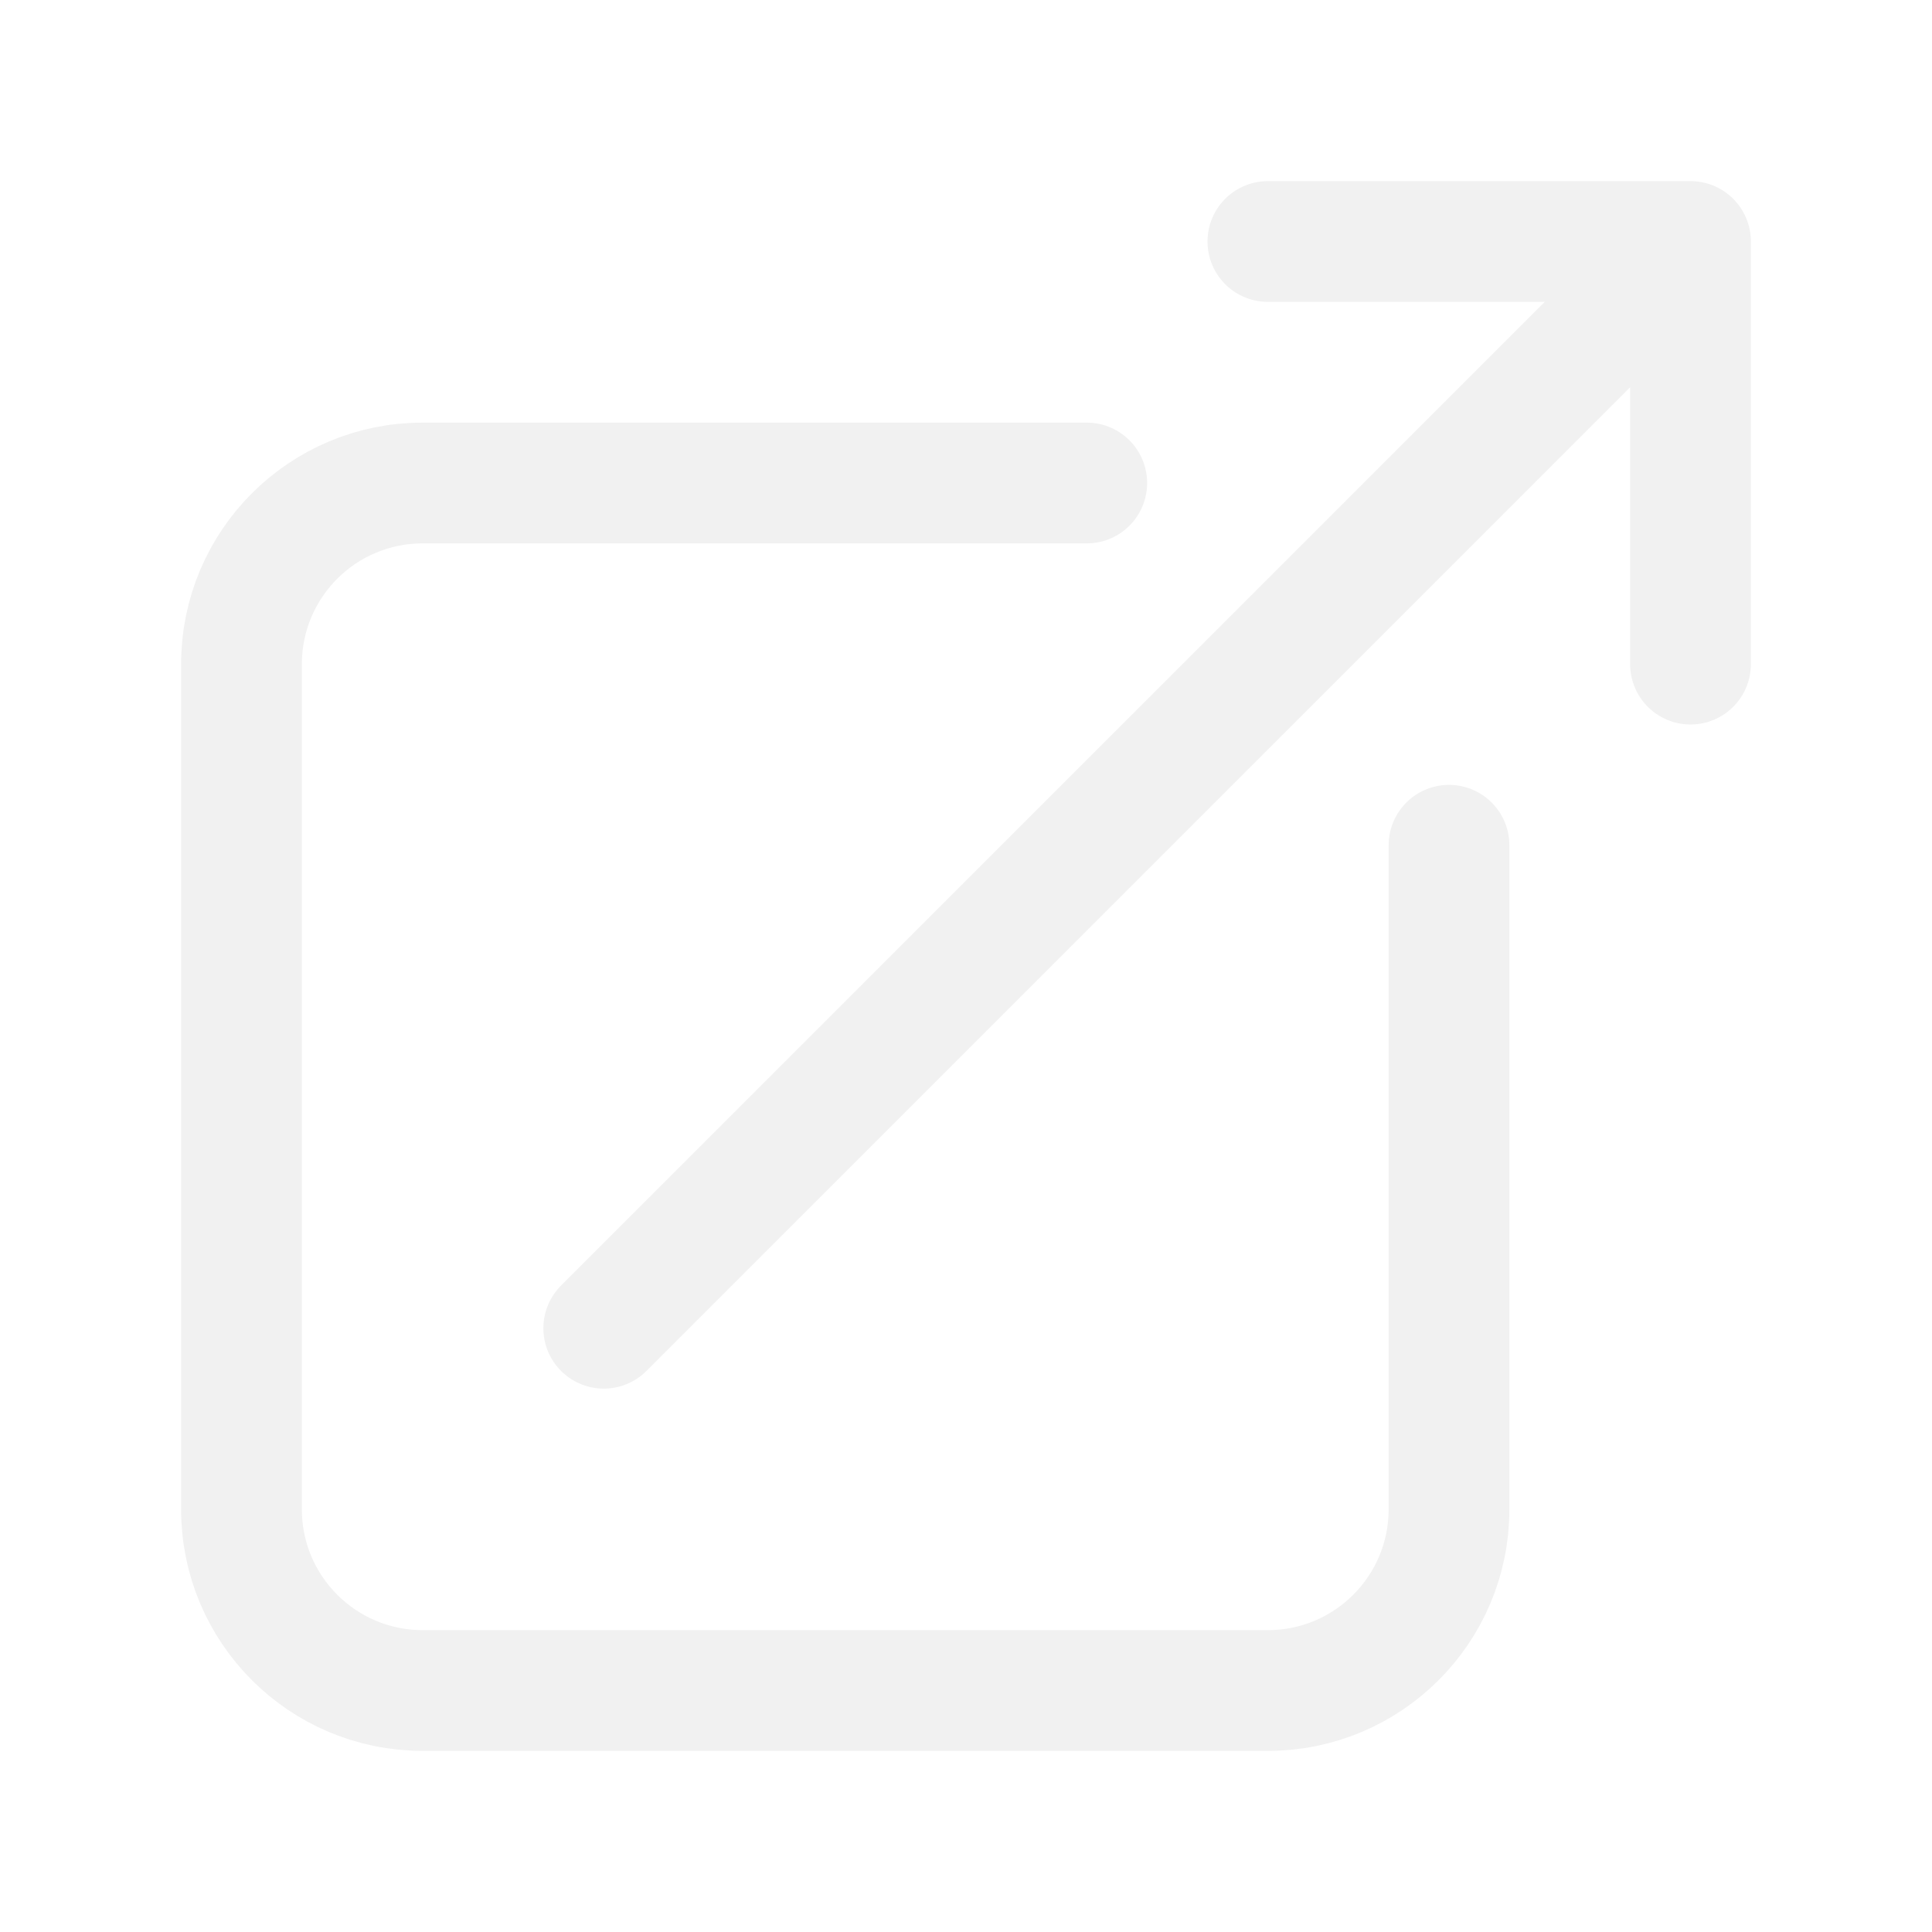
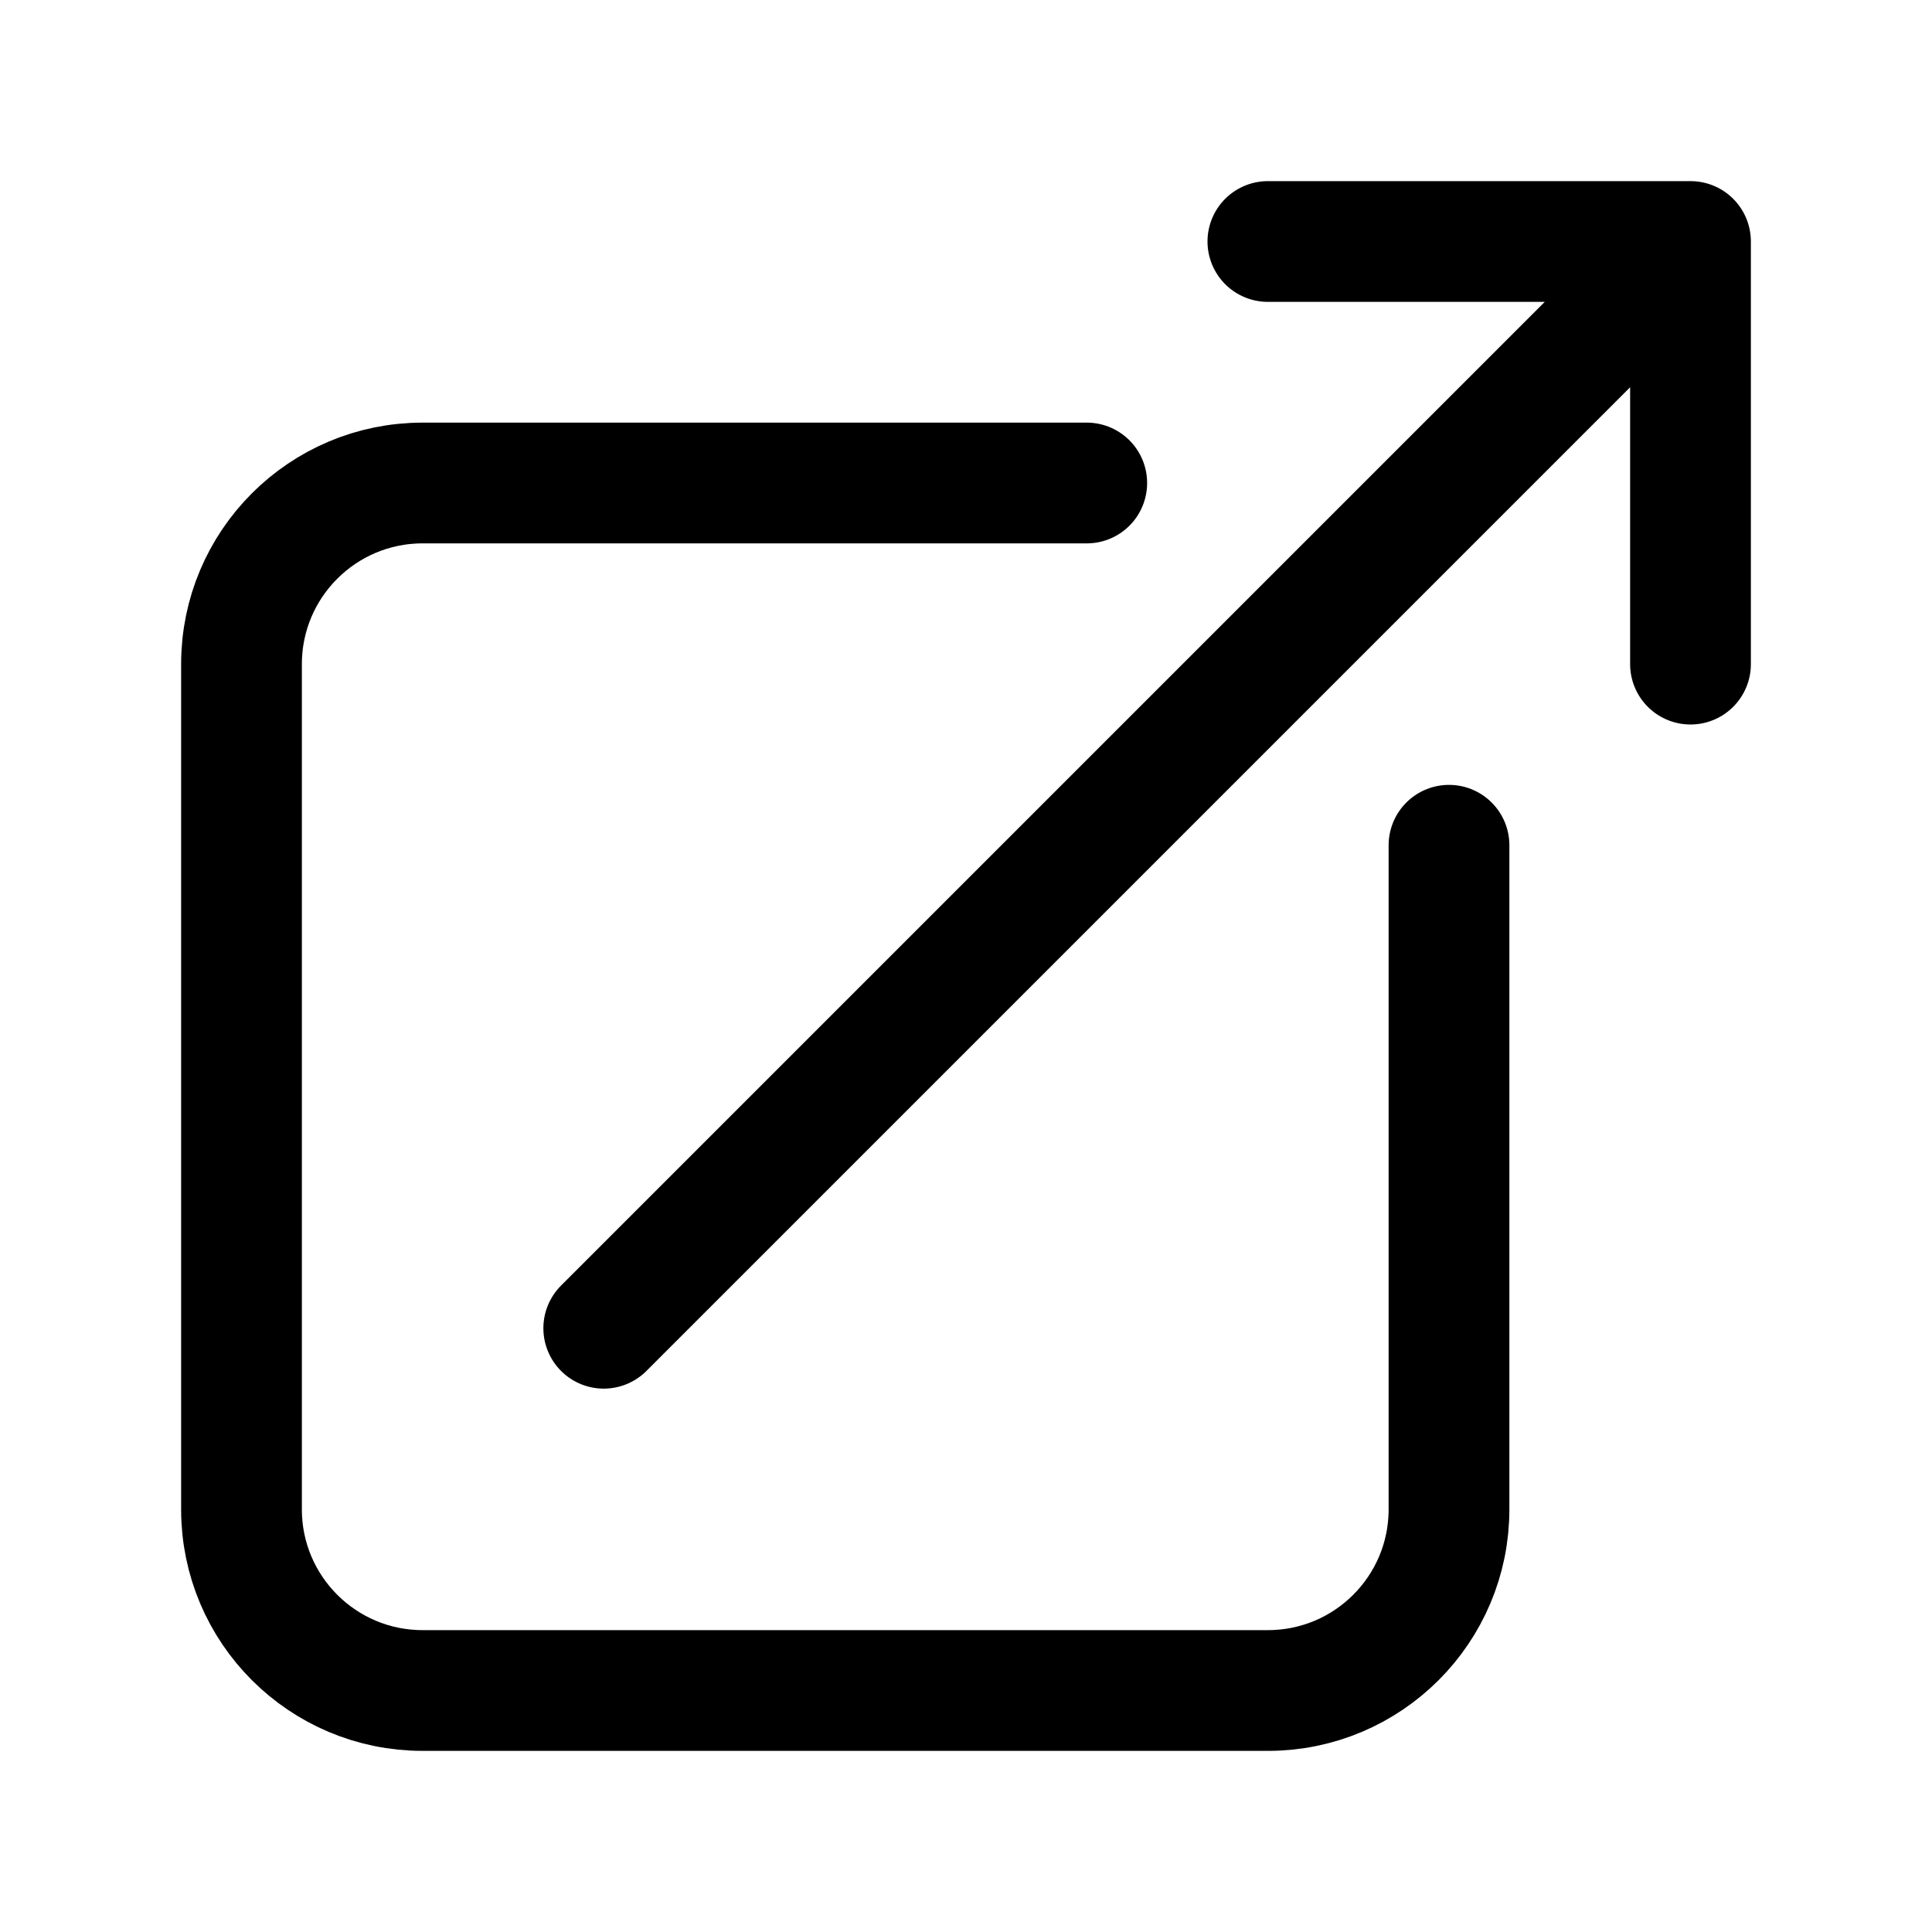
- <svg xmlns="http://www.w3.org/2000/svg" fill="none" viewBox="0 0 24 24" stroke-width="1.5" stroke="#f1f1f1" class="size-6">
+ <svg xmlns="http://www.w3.org/2000/svg" fill="none" viewBox="0 0 24 24" stroke-width="1.5" stroke="#000" class="size-6">
  <path stroke-linecap="round" stroke-linejoin="round" d="M13.5 6H5.25A2.25 2.25 0 0 0 3 8.25v10.5A2.25 2.25 0 0 0 5.25 21h10.5A2.25 2.25 0 0 0 18 18.75V10.5m-10.5 6L21 3m0 0h-5.25M21 3v5.25" />
</svg>
